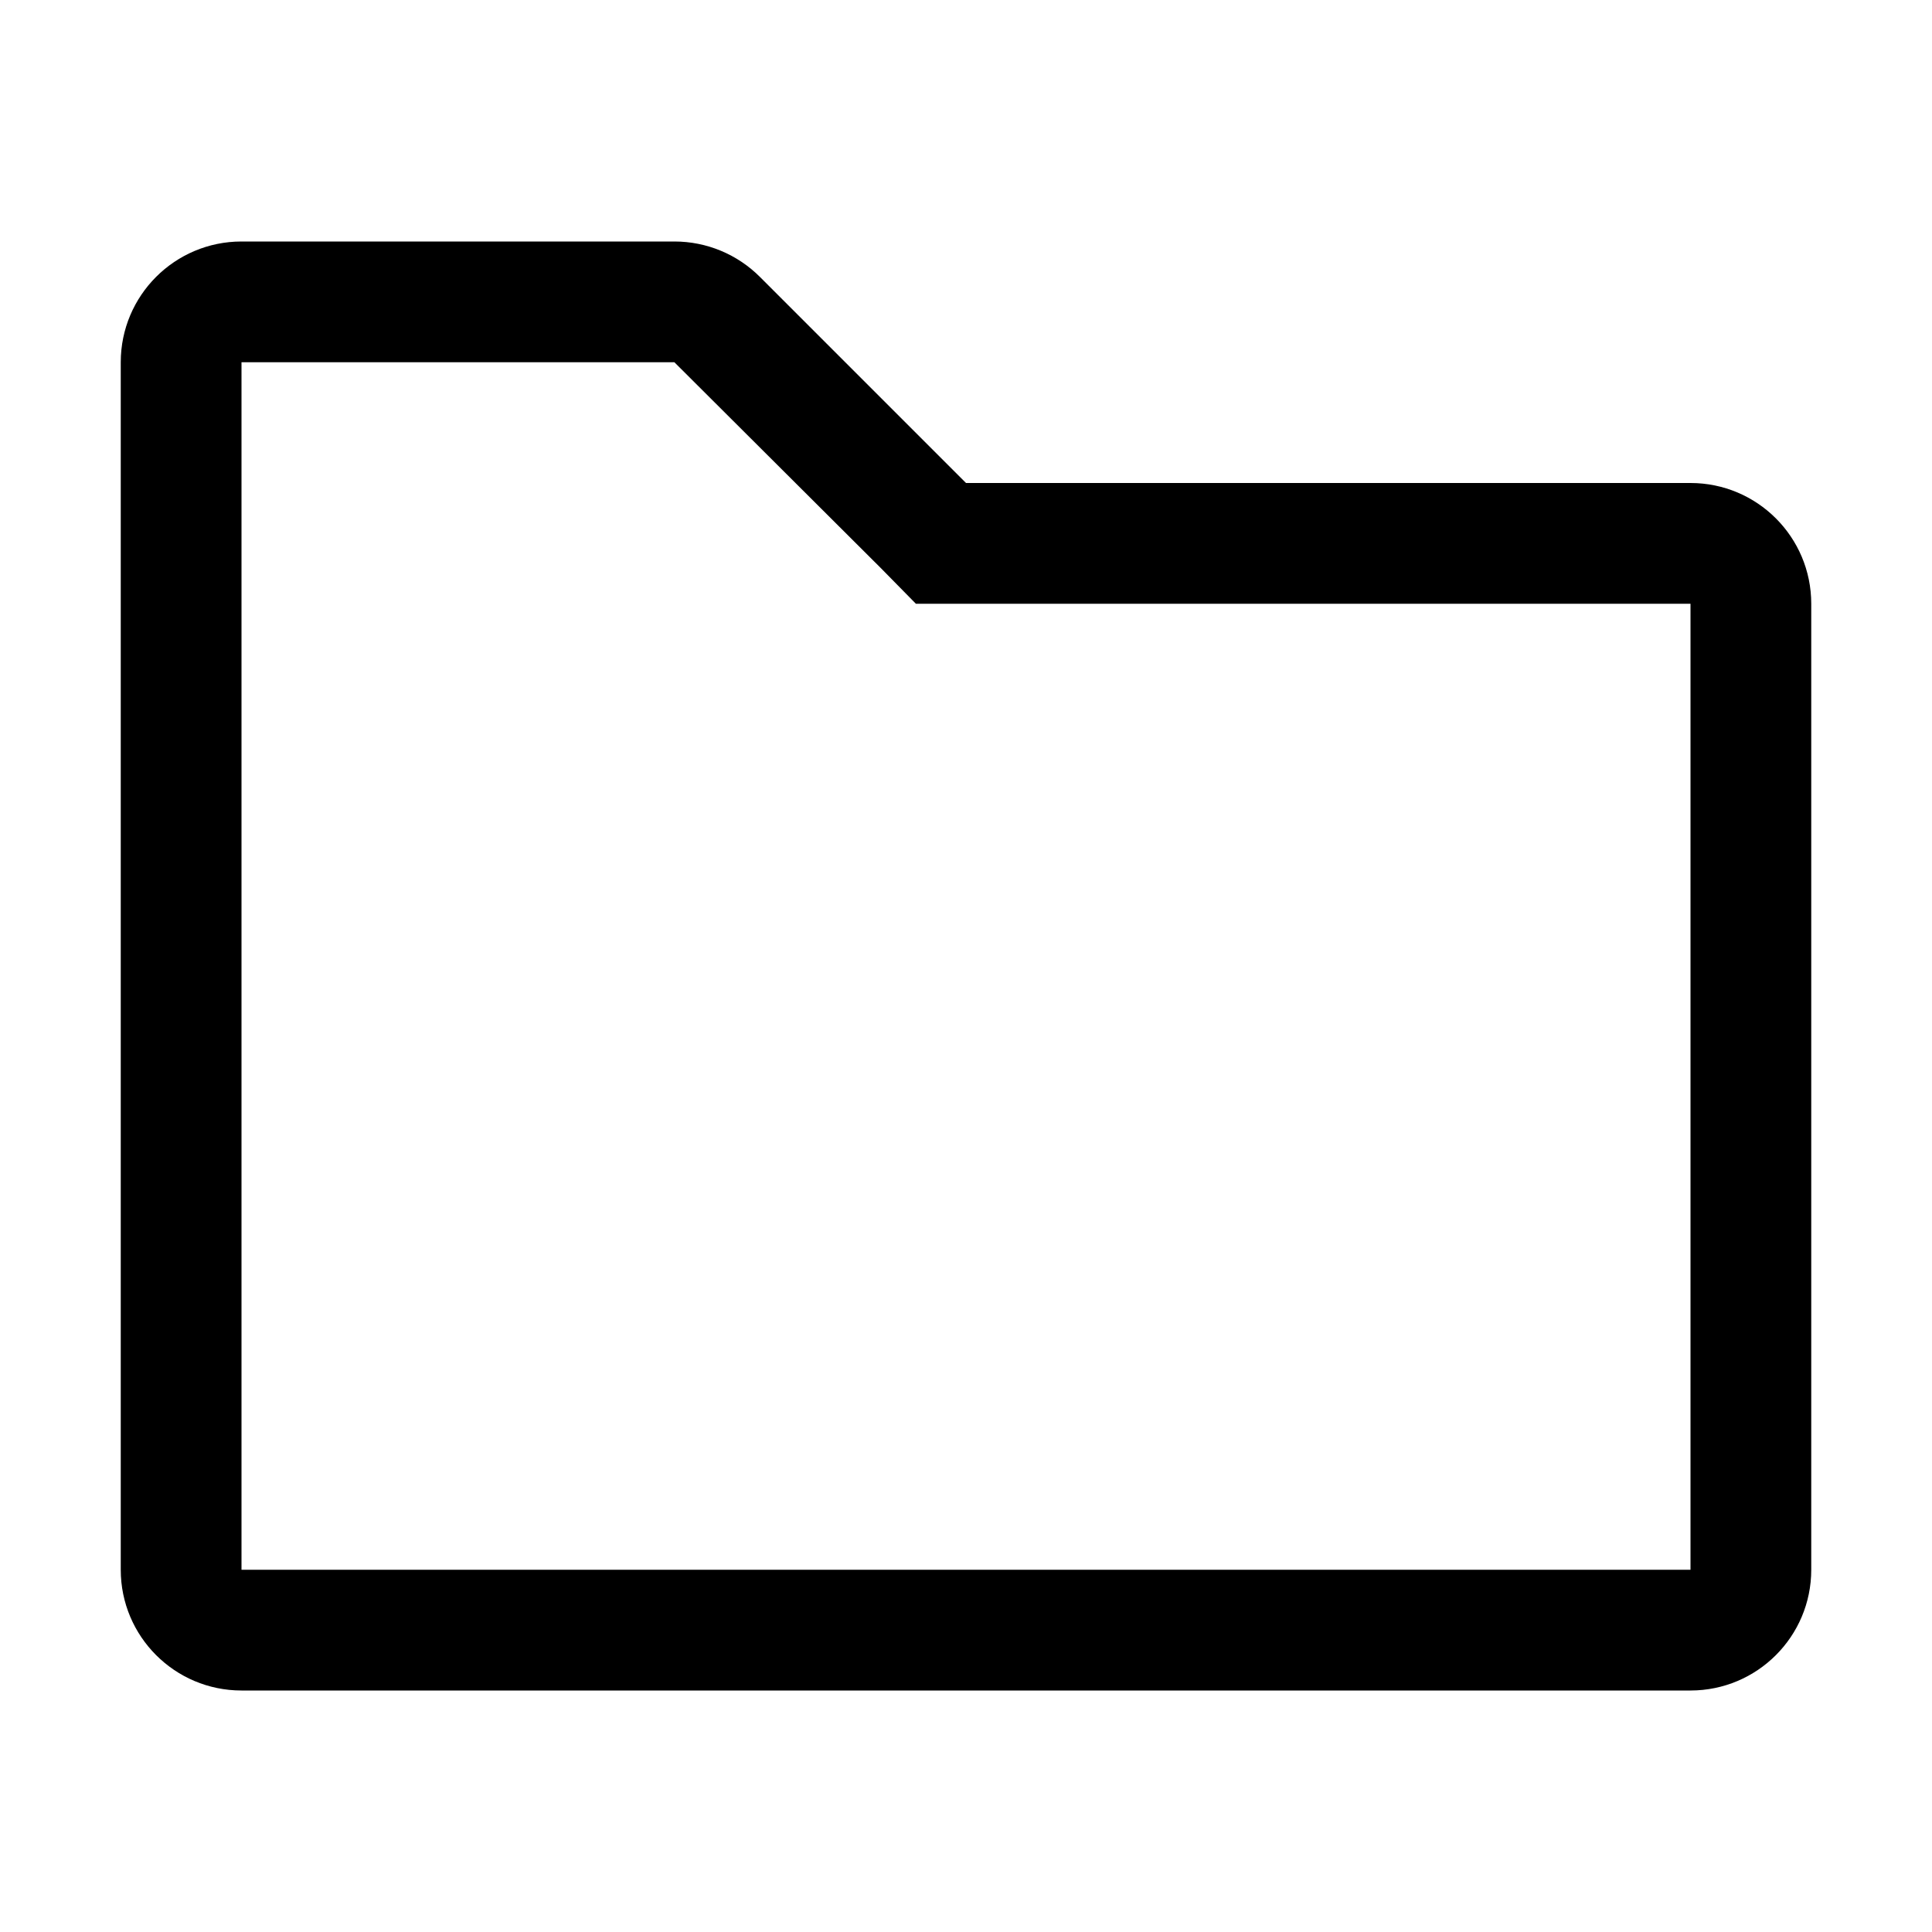
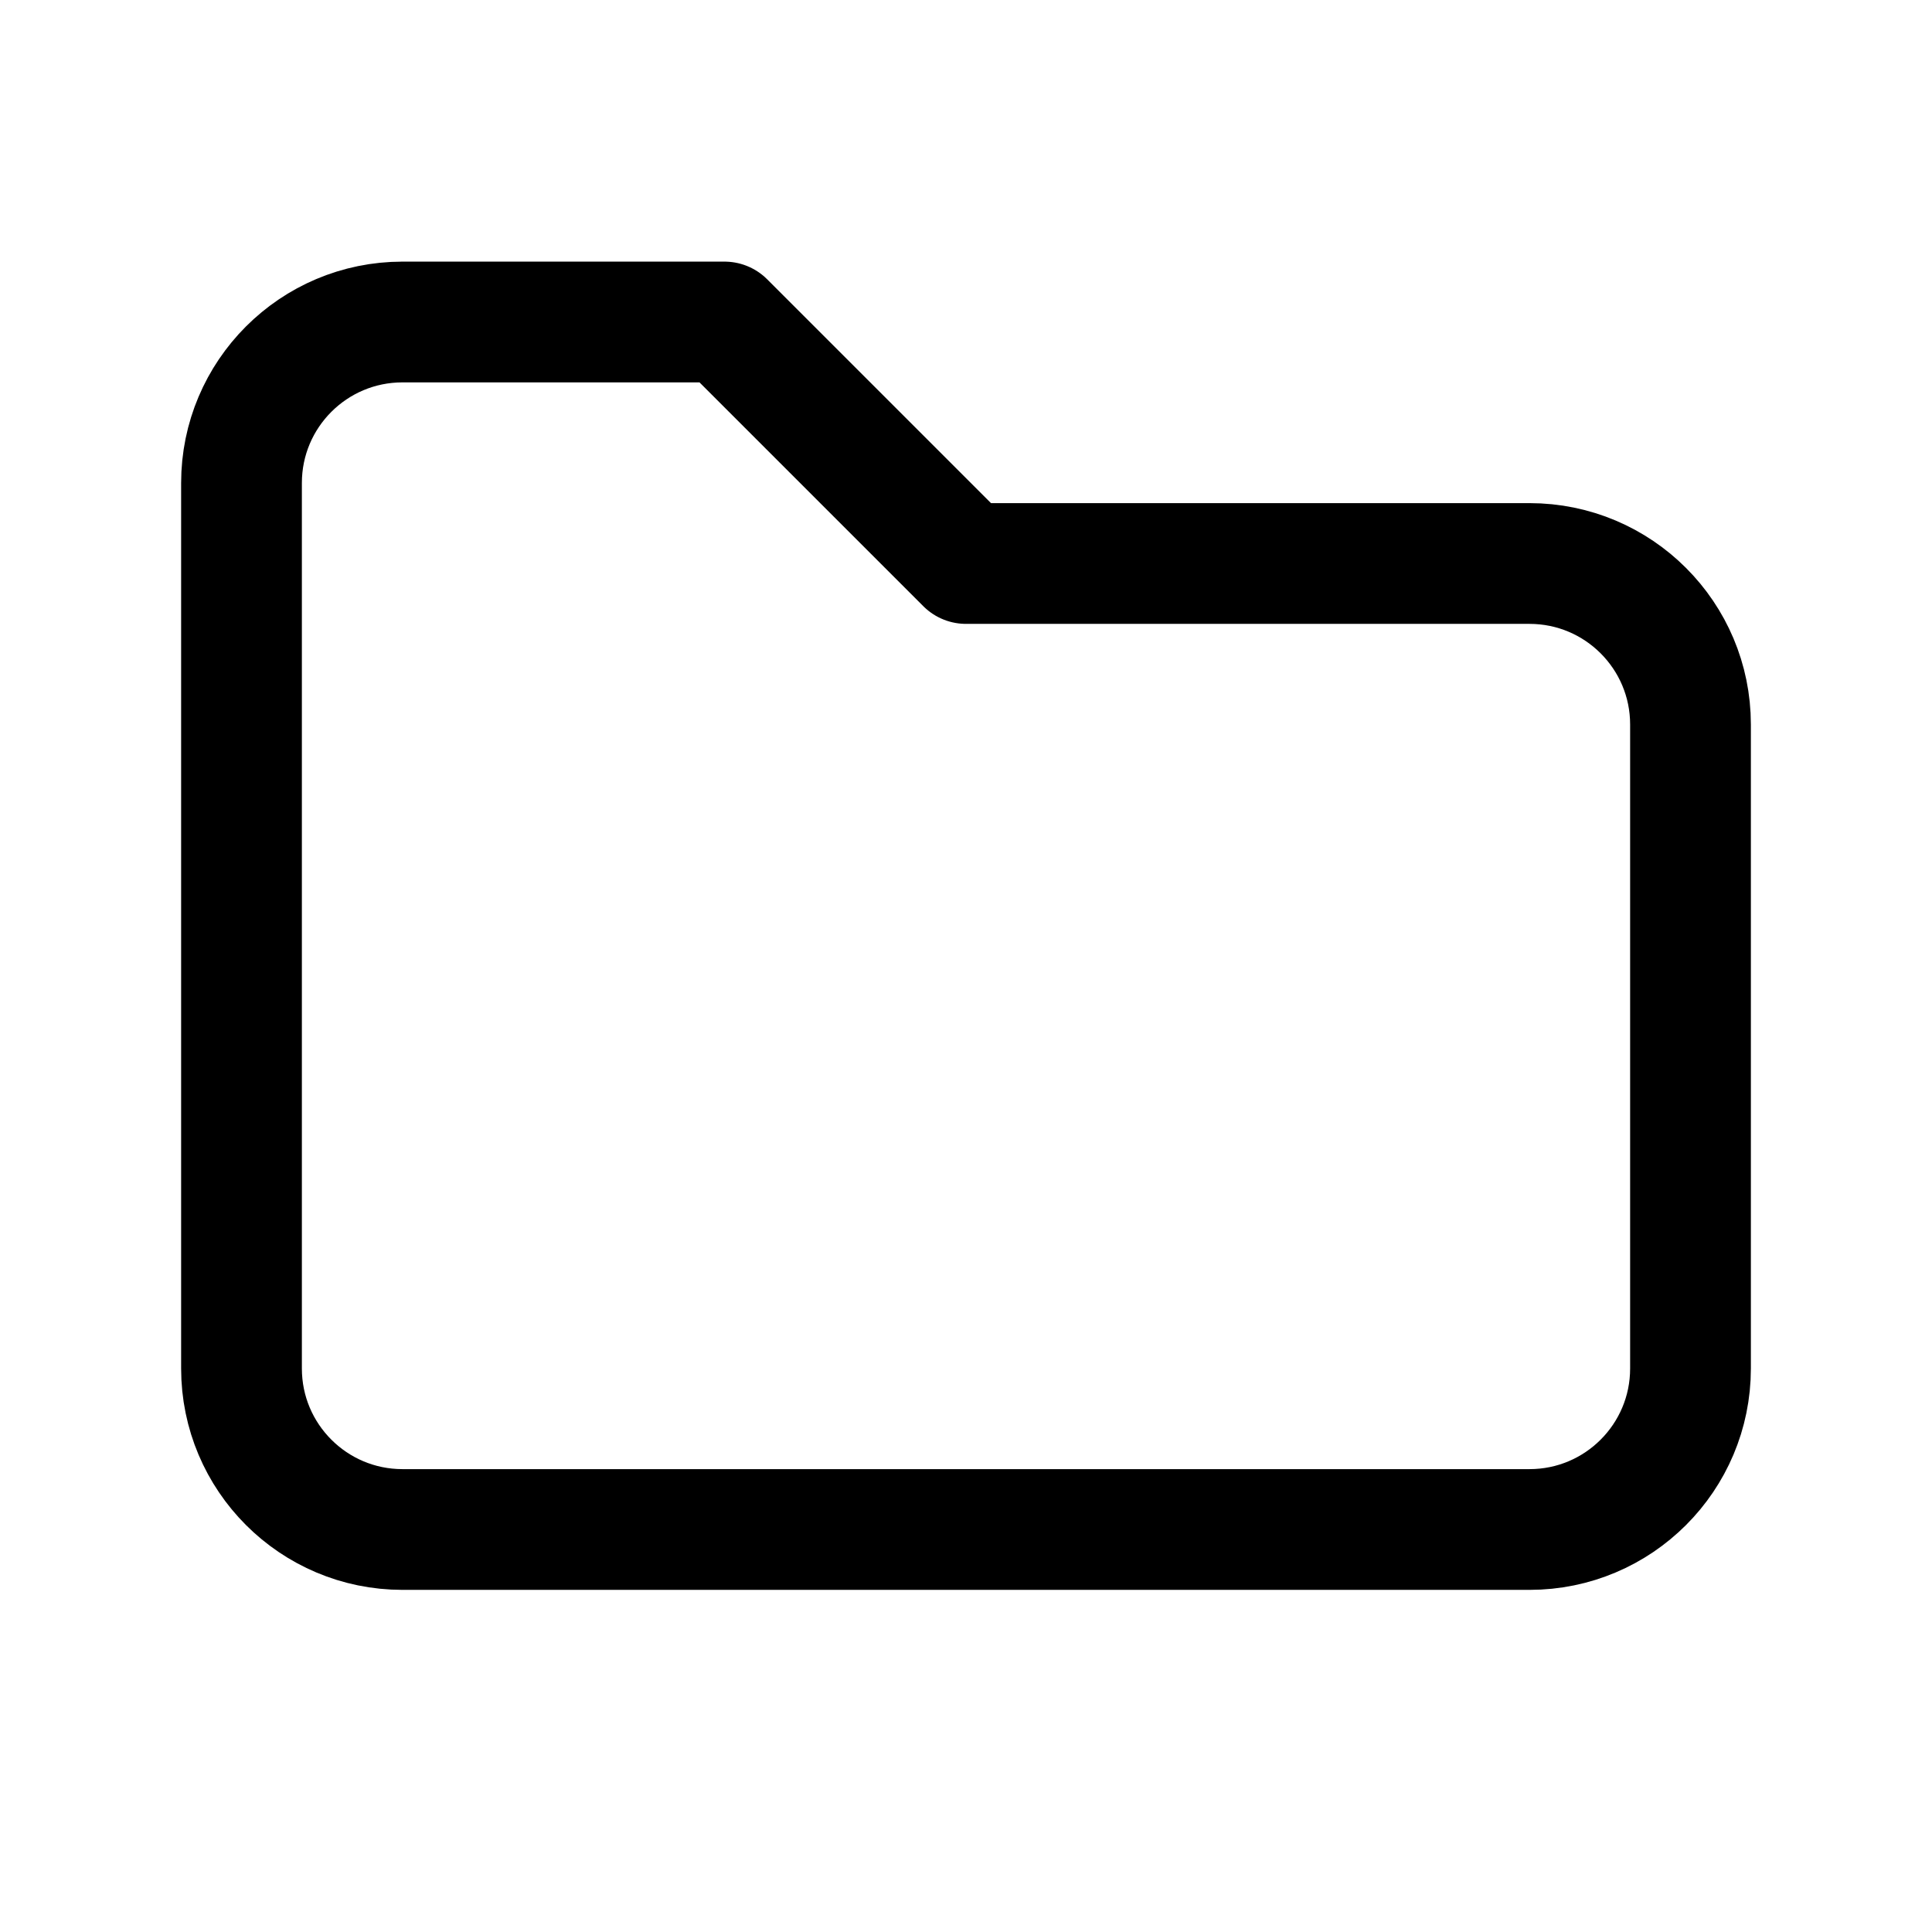
- <svg xmlns="http://www.w3.org/2000/svg" id="icon" viewBox="0 0 32 32">
-   <defs>
-     <style>.cls-1{fill:none;}</style>
-   </defs>
-   <path d="M11.17,6l3.42,3.41.58.59H28V26H4V6h7.17m0-2H4A2,2,0,0,0,2,6V26a2,2,0,0,0,2,2H28a2,2,0,0,0,2-2V10a2,2,0,0,0-2-2H16L12.59,4.59A2,2,0,0,0,11.17,4Z" transform="translate(0)" />
-   <rect id="_Transparent_Rectangle_" data-name="&lt;Transparent Rectangle&gt;" class="cls-1" width="32" height="32" />
+ <svg xmlns="http://www.w3.org/2000/svg" class="icon icon-tabler icon-tabler-folder" width="64" height="64" viewBox="0 0 24 24" stroke-width="1.5" stroke="#000000" fill="none" stroke-linecap="round" stroke-linejoin="round">
+   <path stroke="none" d="M0 0h24v24H0z" fill="none" />
+   <path d="M5 4h4l3 3h7a2 2 0 0 1 2 2v8a2 2 0 0 1 -2 2h-14a2 2 0 0 1 -2 -2v-11a2 2 0 0 1 2 -2" />
</svg>
